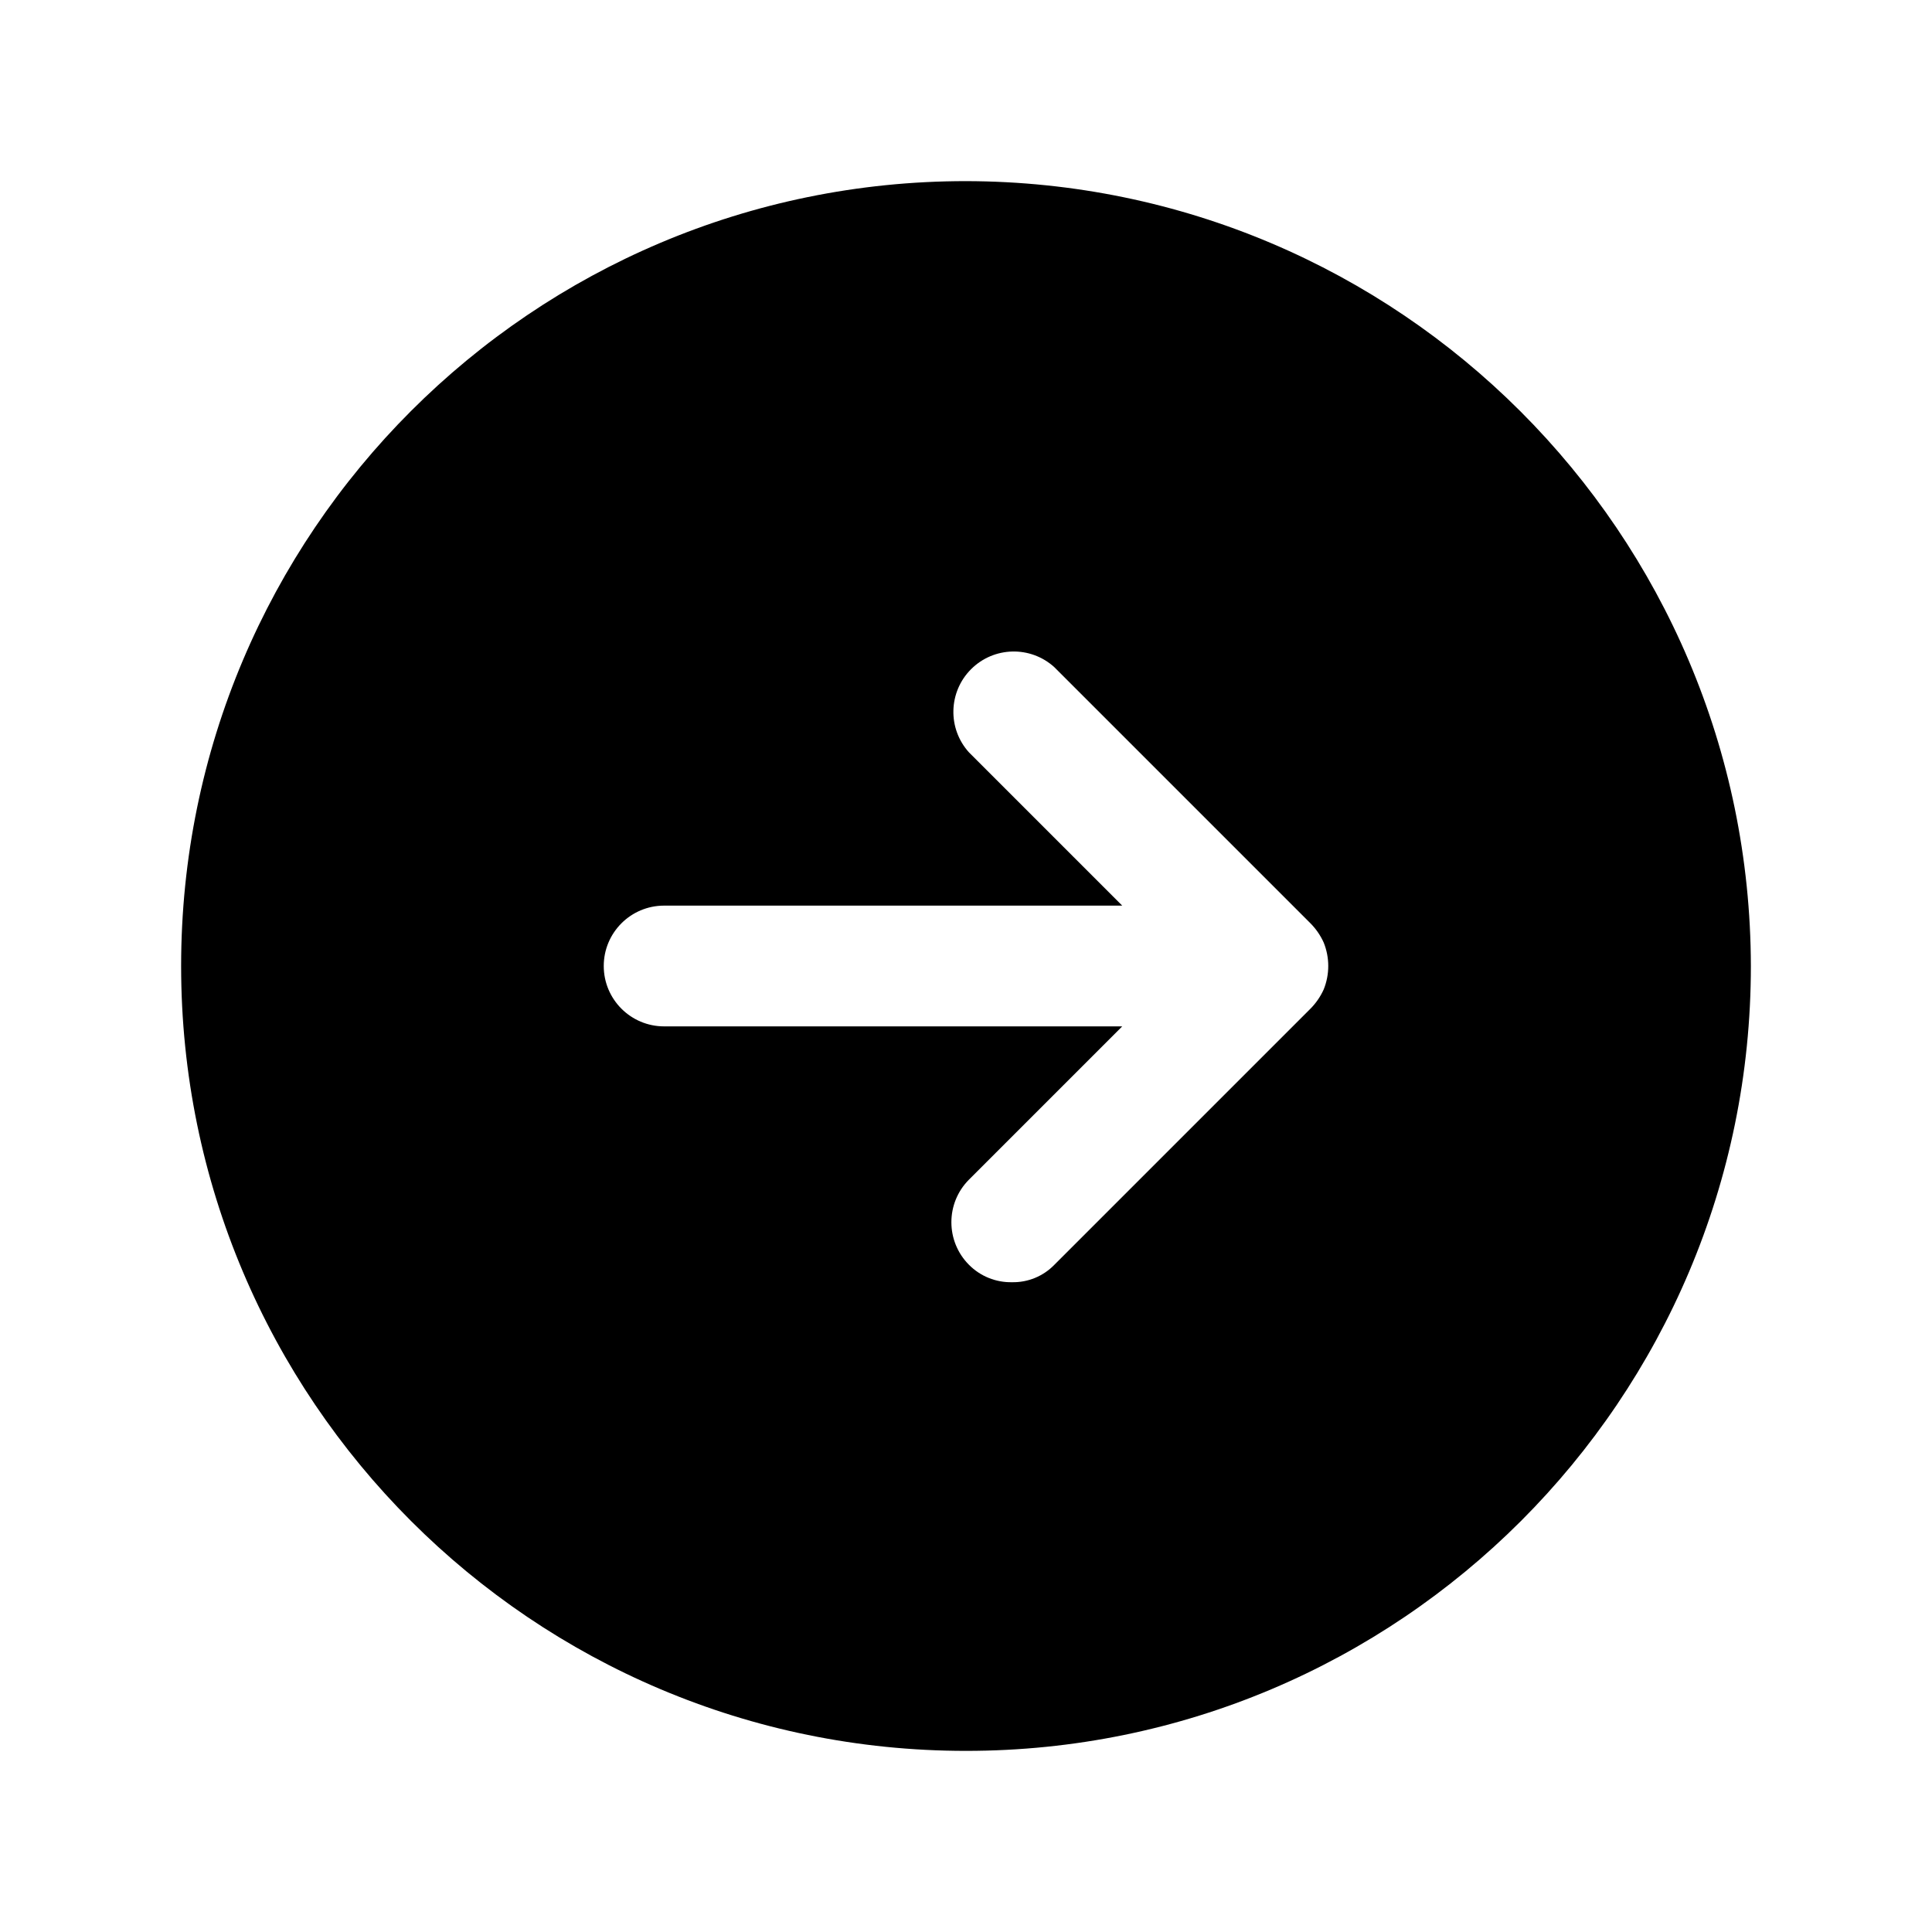
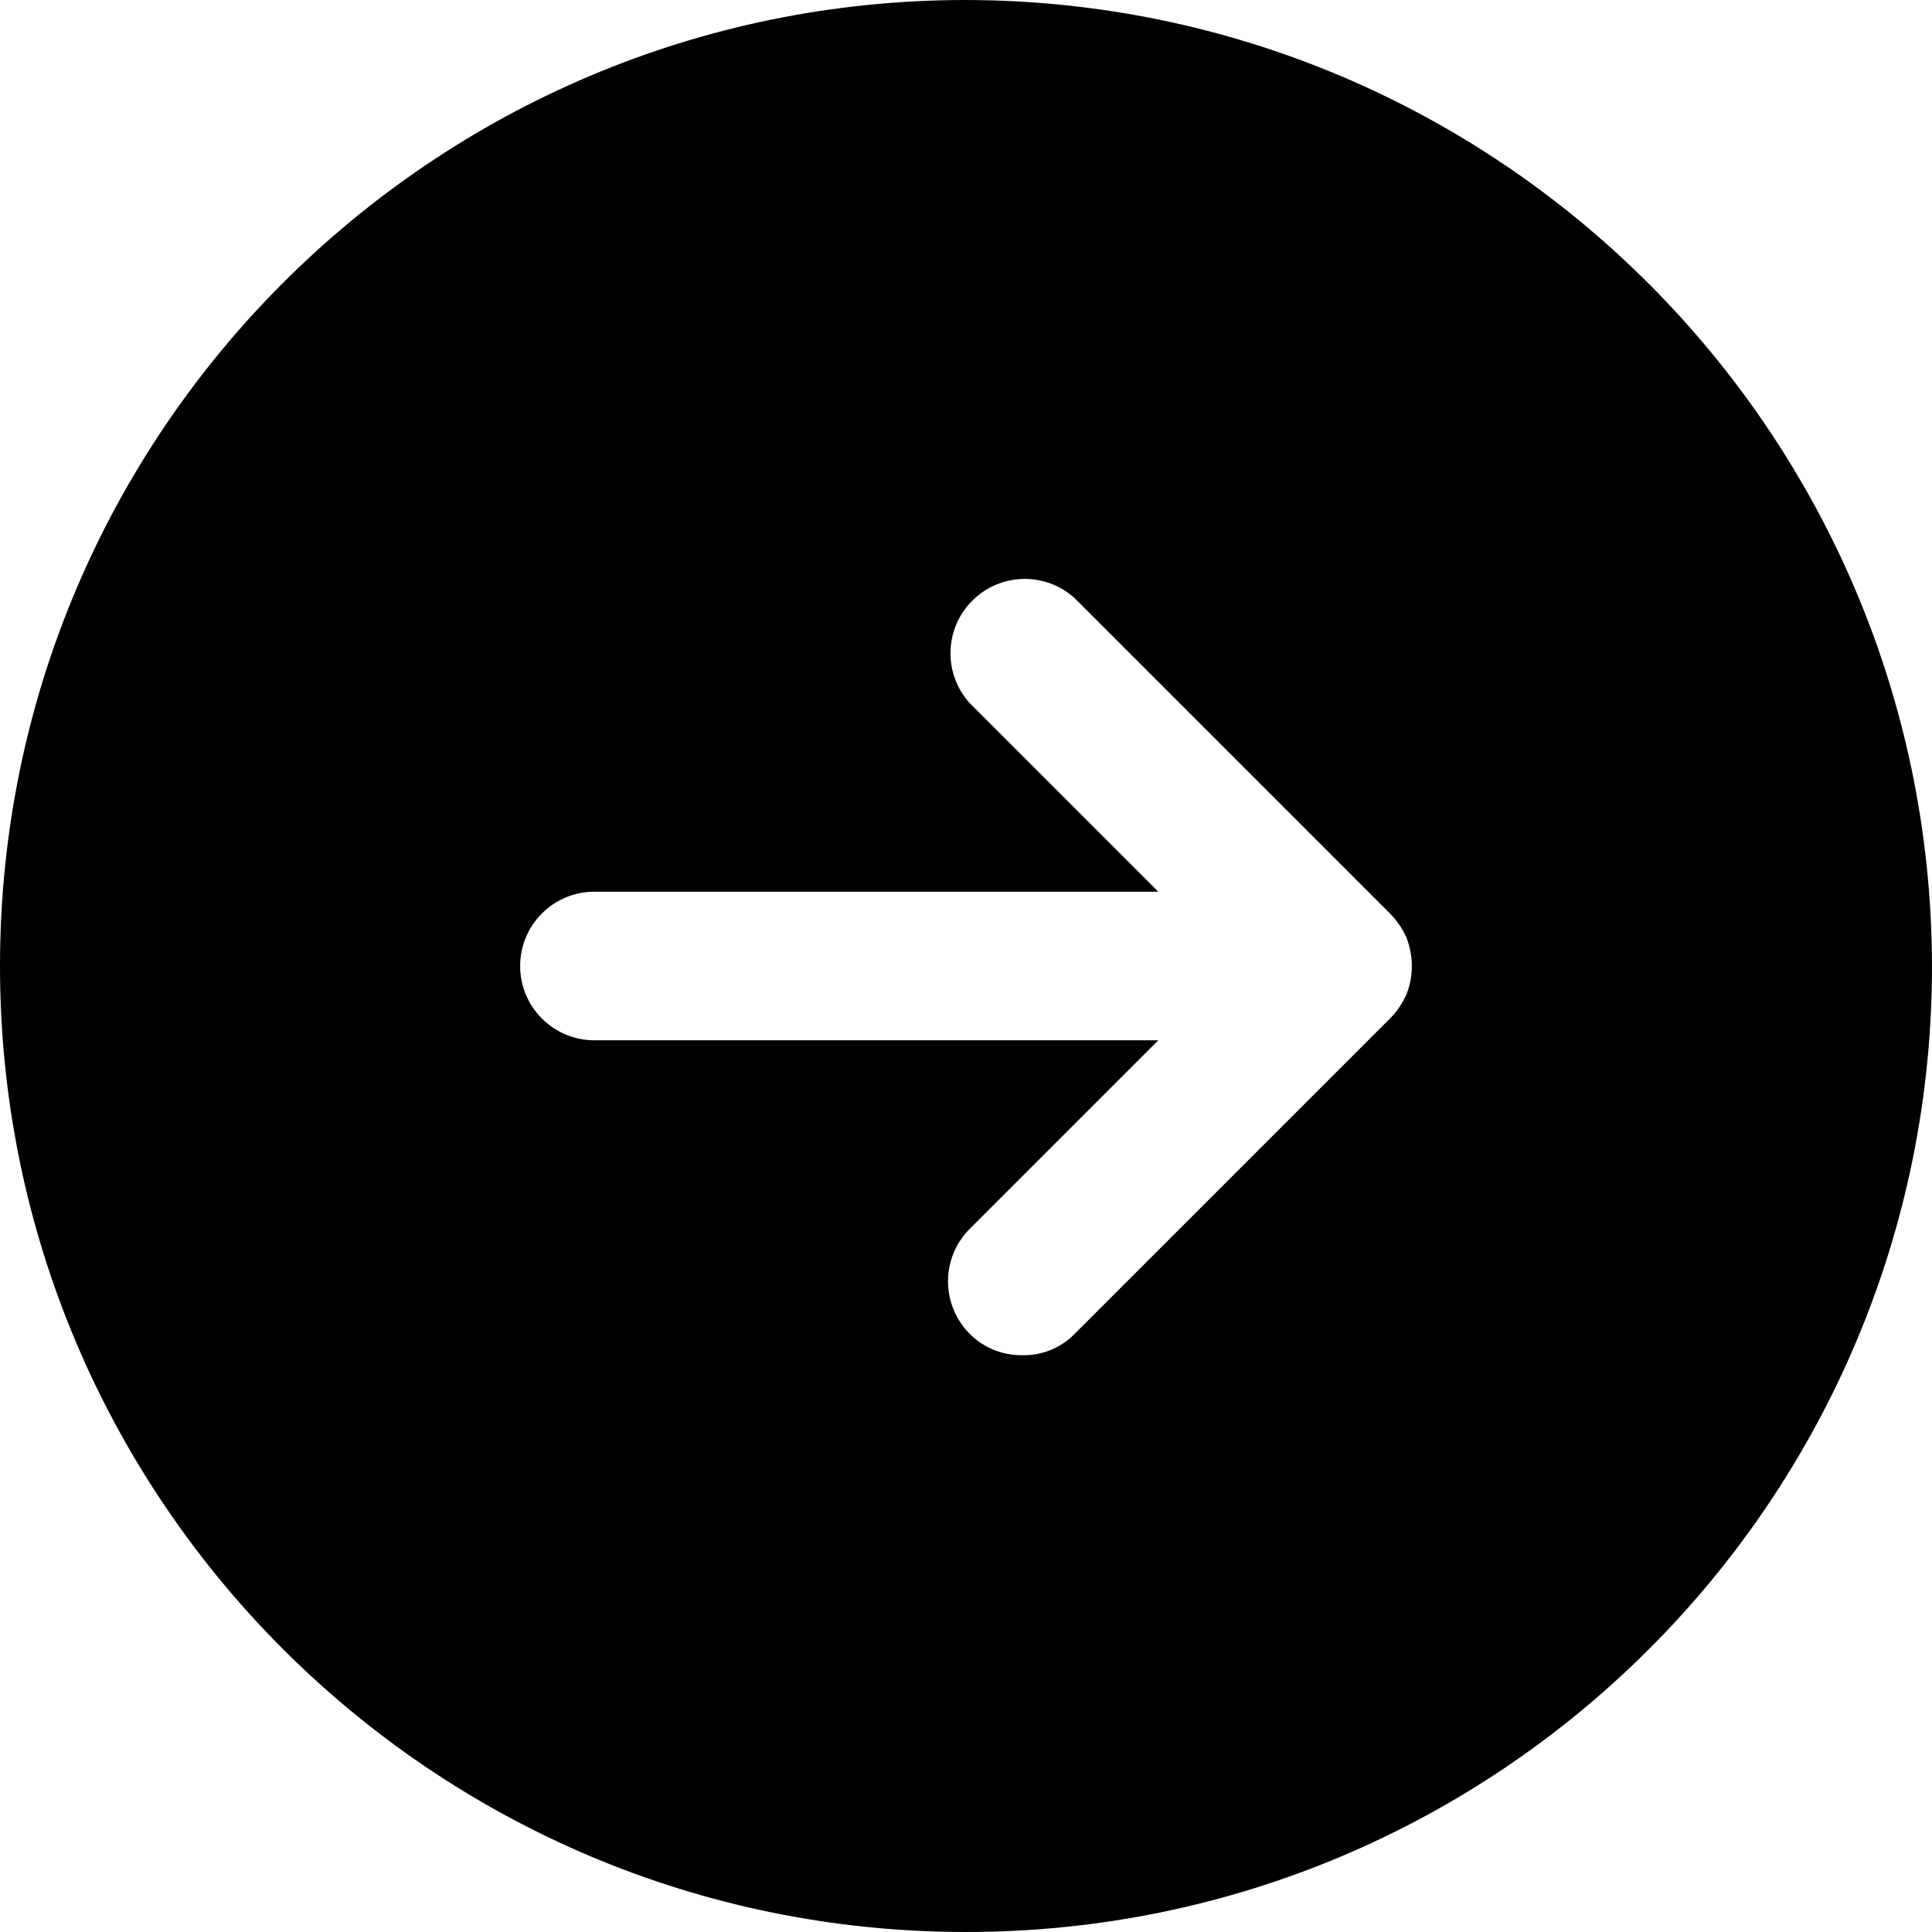
- <svg xmlns="http://www.w3.org/2000/svg" viewBox="0 0 256 256">
+ <svg xmlns="http://www.w3.org/2000/svg" viewBox="24 24 208 208">
  <rect width="256" height="256" fill="none" />
  <path d="M128,24A104,104,0,1,0,232,128,104.2,104.2,0,0,0,128,24Zm47.4,107.1a8.7,8.7,0,0,1-1.8,2.6l-33.9,33.9a7.6,7.6,0,0,1-5.6,2.3,7.8,7.8,0,0,1-5.7-2.3,8,8,0,0,1,0-11.3L148.7,136H88a8,8,0,0,1,0-16h60.7L128.4,99.7a8,8,0,0,1,11.3-11.3l33.9,33.9a8.7,8.7,0,0,1,1.8,2.6A8.3,8.3,0,0,1,175.4,131.1Z" />
</svg>
